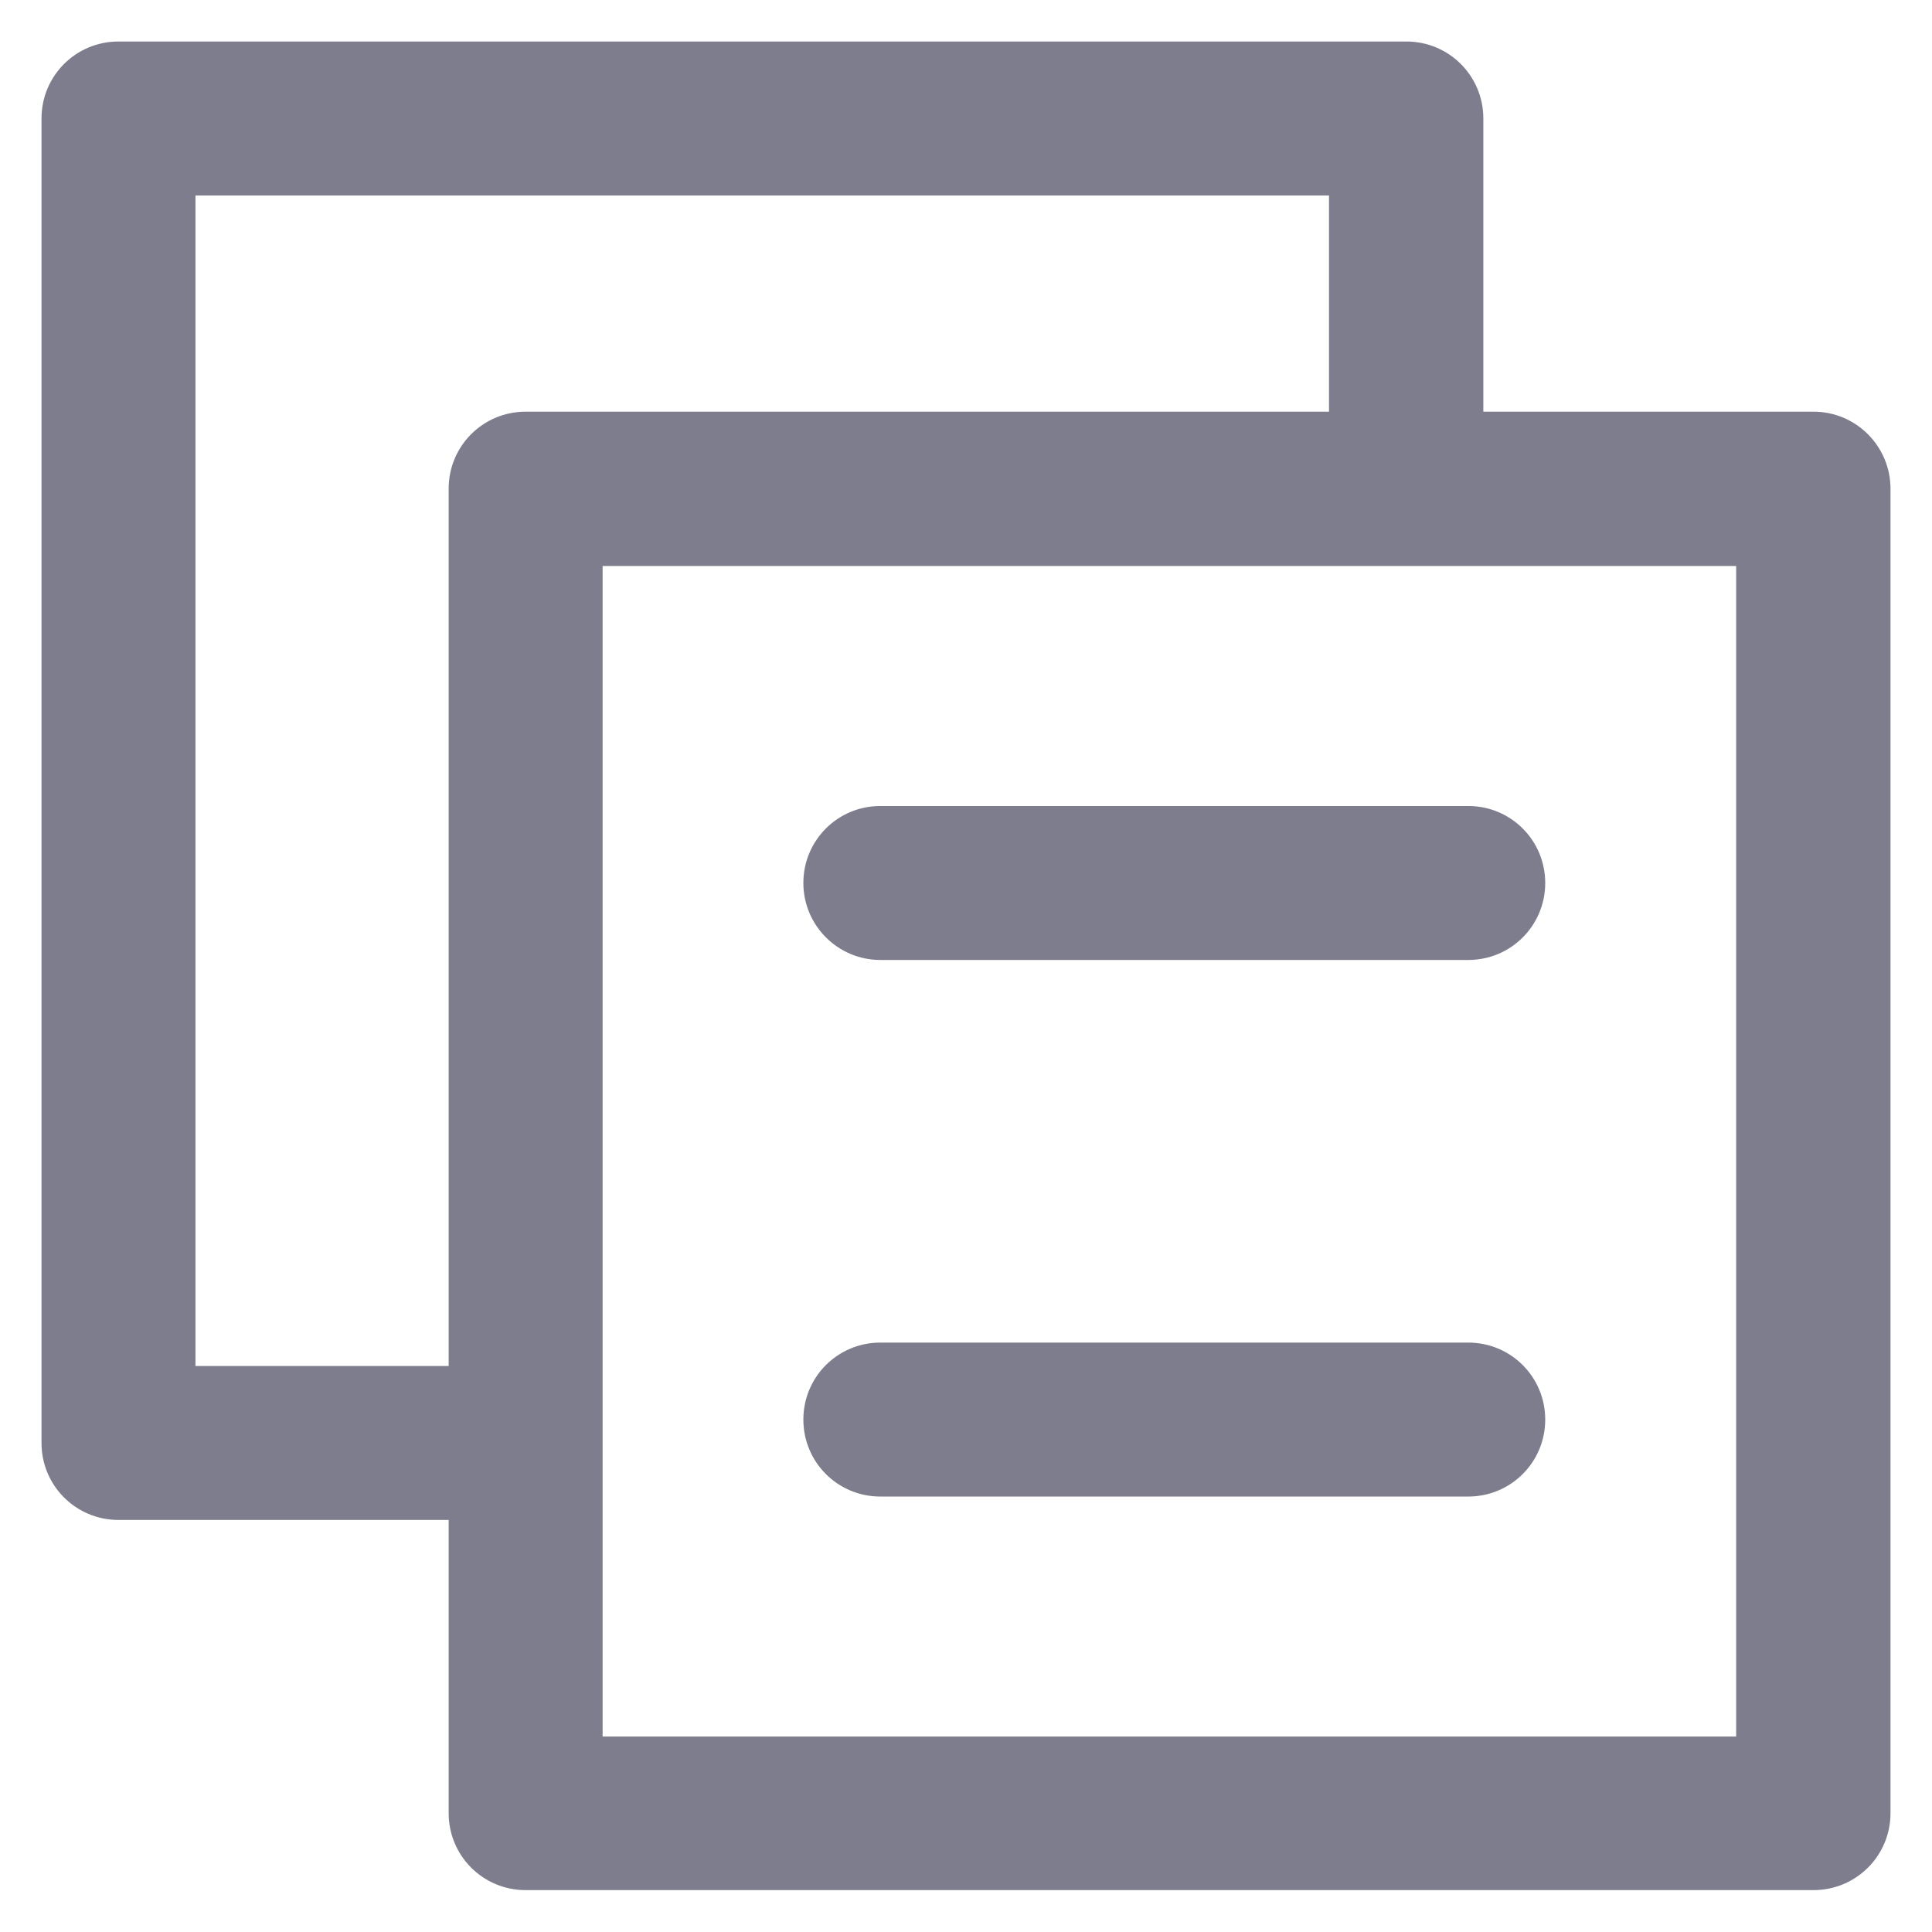
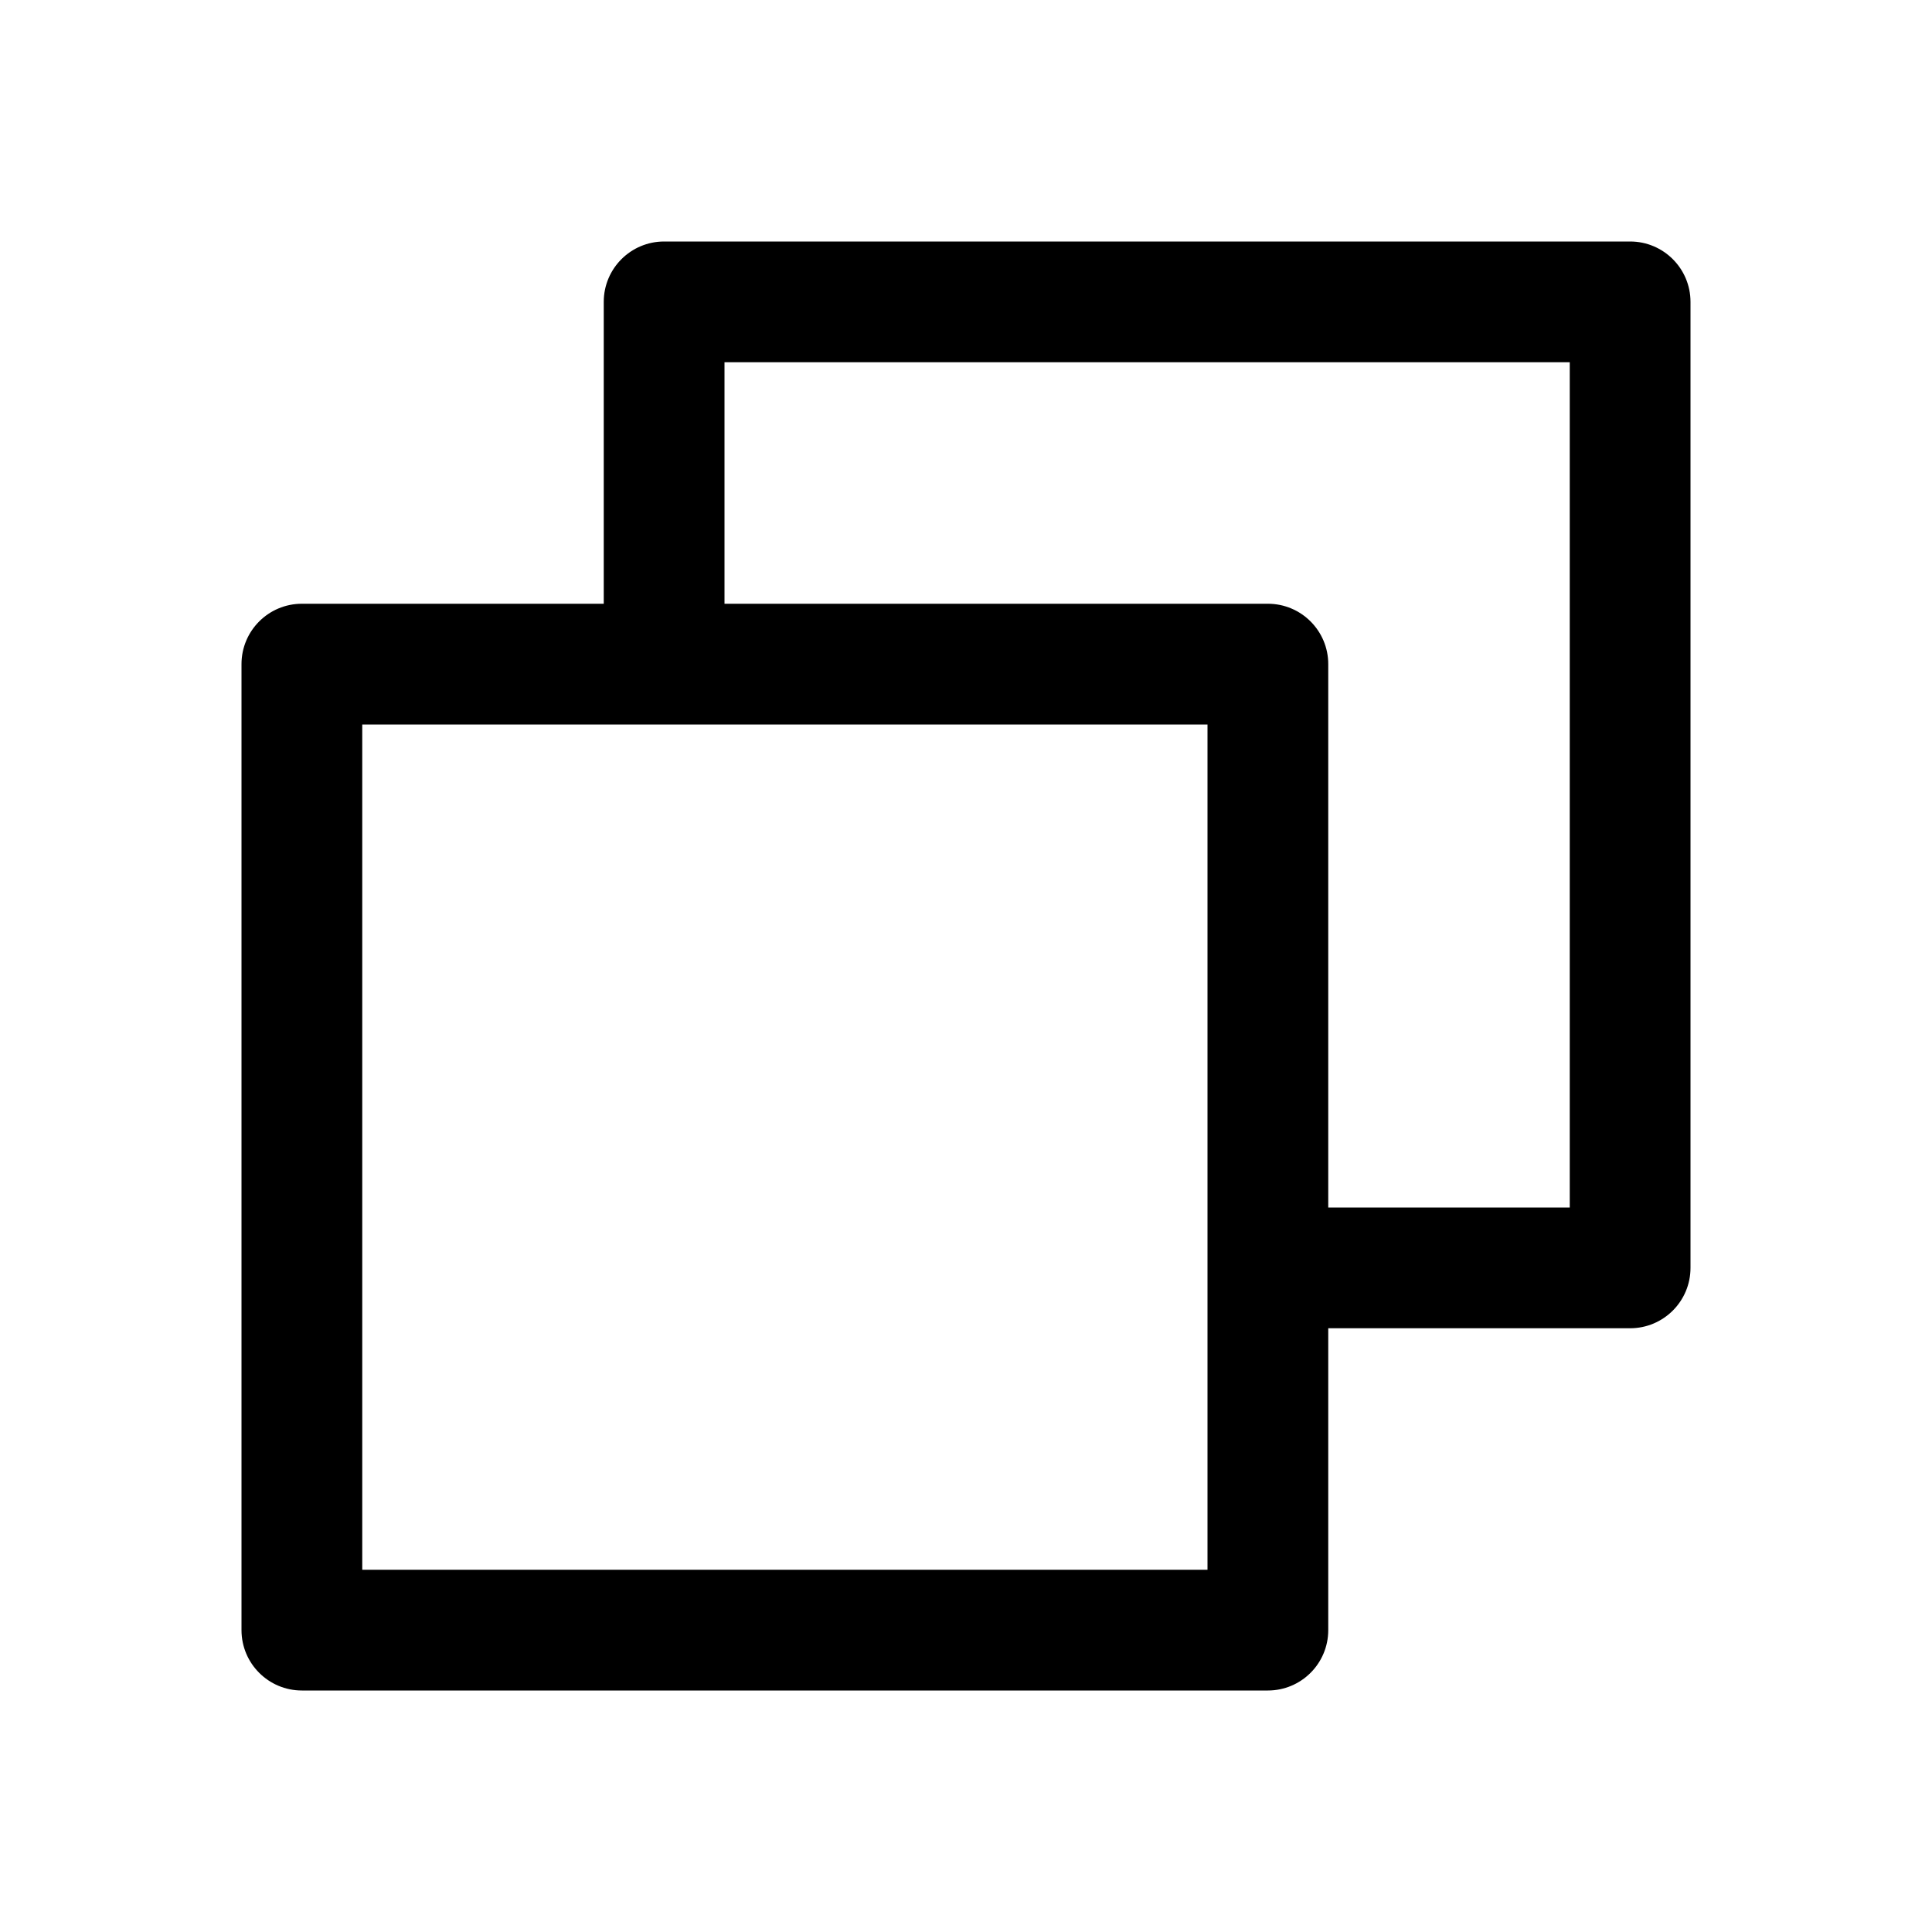
- <svg xmlns="http://www.w3.org/2000/svg" fill="#7d7d8e" height="800px" width="800px" version="1.1" viewBox="0 0 512 512" enable-background="new 0 0 512 512">
-   <g>
-     <g>
-       <path d="M480.6,109.1h-87.5V31.4c0-11.3-9.1-20.4-20.4-20.4H31.4C20.1,11,11,20.1,11,31.4v351c0,11.3,9.1,20.4,20.4,20.4h87.5    v77.7c0,11.3,9.1,20.4,20.4,20.4h341.3c11.3,0,20.4-9.1,20.4-20.4v-351C501,118.3,491.9,109.1,480.6,109.1z M51.8,362V51.8h300.4    v57.3H139.3c-11.3,0-20.4,9.1-20.4,20.4V362H51.8z M460.2,460.2H159.7V150h300.4V460.2z" />
-       <path d="m233.3,254.4h155.8c11.3,0 20.4-9.1 20.4-20.4 0-11.3-9.1-20.4-20.4-20.4h-155.8c-11.3,0-20.4,9.1-20.4,20.4 0,11.2 9.1,20.4 20.4,20.4z" />
-       <path d="m233.3,396.6h155.8c11.3,0 20.4-9.1 20.4-20.4 0-11.3-9.1-20.4-20.4-20.4h-155.8c-11.3,0-20.4,9.1-20.4,20.4 0,11.3 9.1,20.4 20.4,20.4z" />
-     </g>
-   </g>
+ <svg xmlns="http://www.w3.org/2000/svg" width="32" height="32" fill="#000000" viewBox="0 0 256 256">
+   <path d="M216,32H88a8,8,0,0,0-8,8V80H40a8,8,0,0,0-8,8V216a8,8,0,0,0,8,8H168a8,8,0,0,0,8-8V176h40a8,8,0,0,0,8-8V40A8,8,0,0,0,216,32ZM160,208H48V96H160Zm48-48H176V88a8,8,0,0,0-8-8H96V48H208Z" />
</svg>
